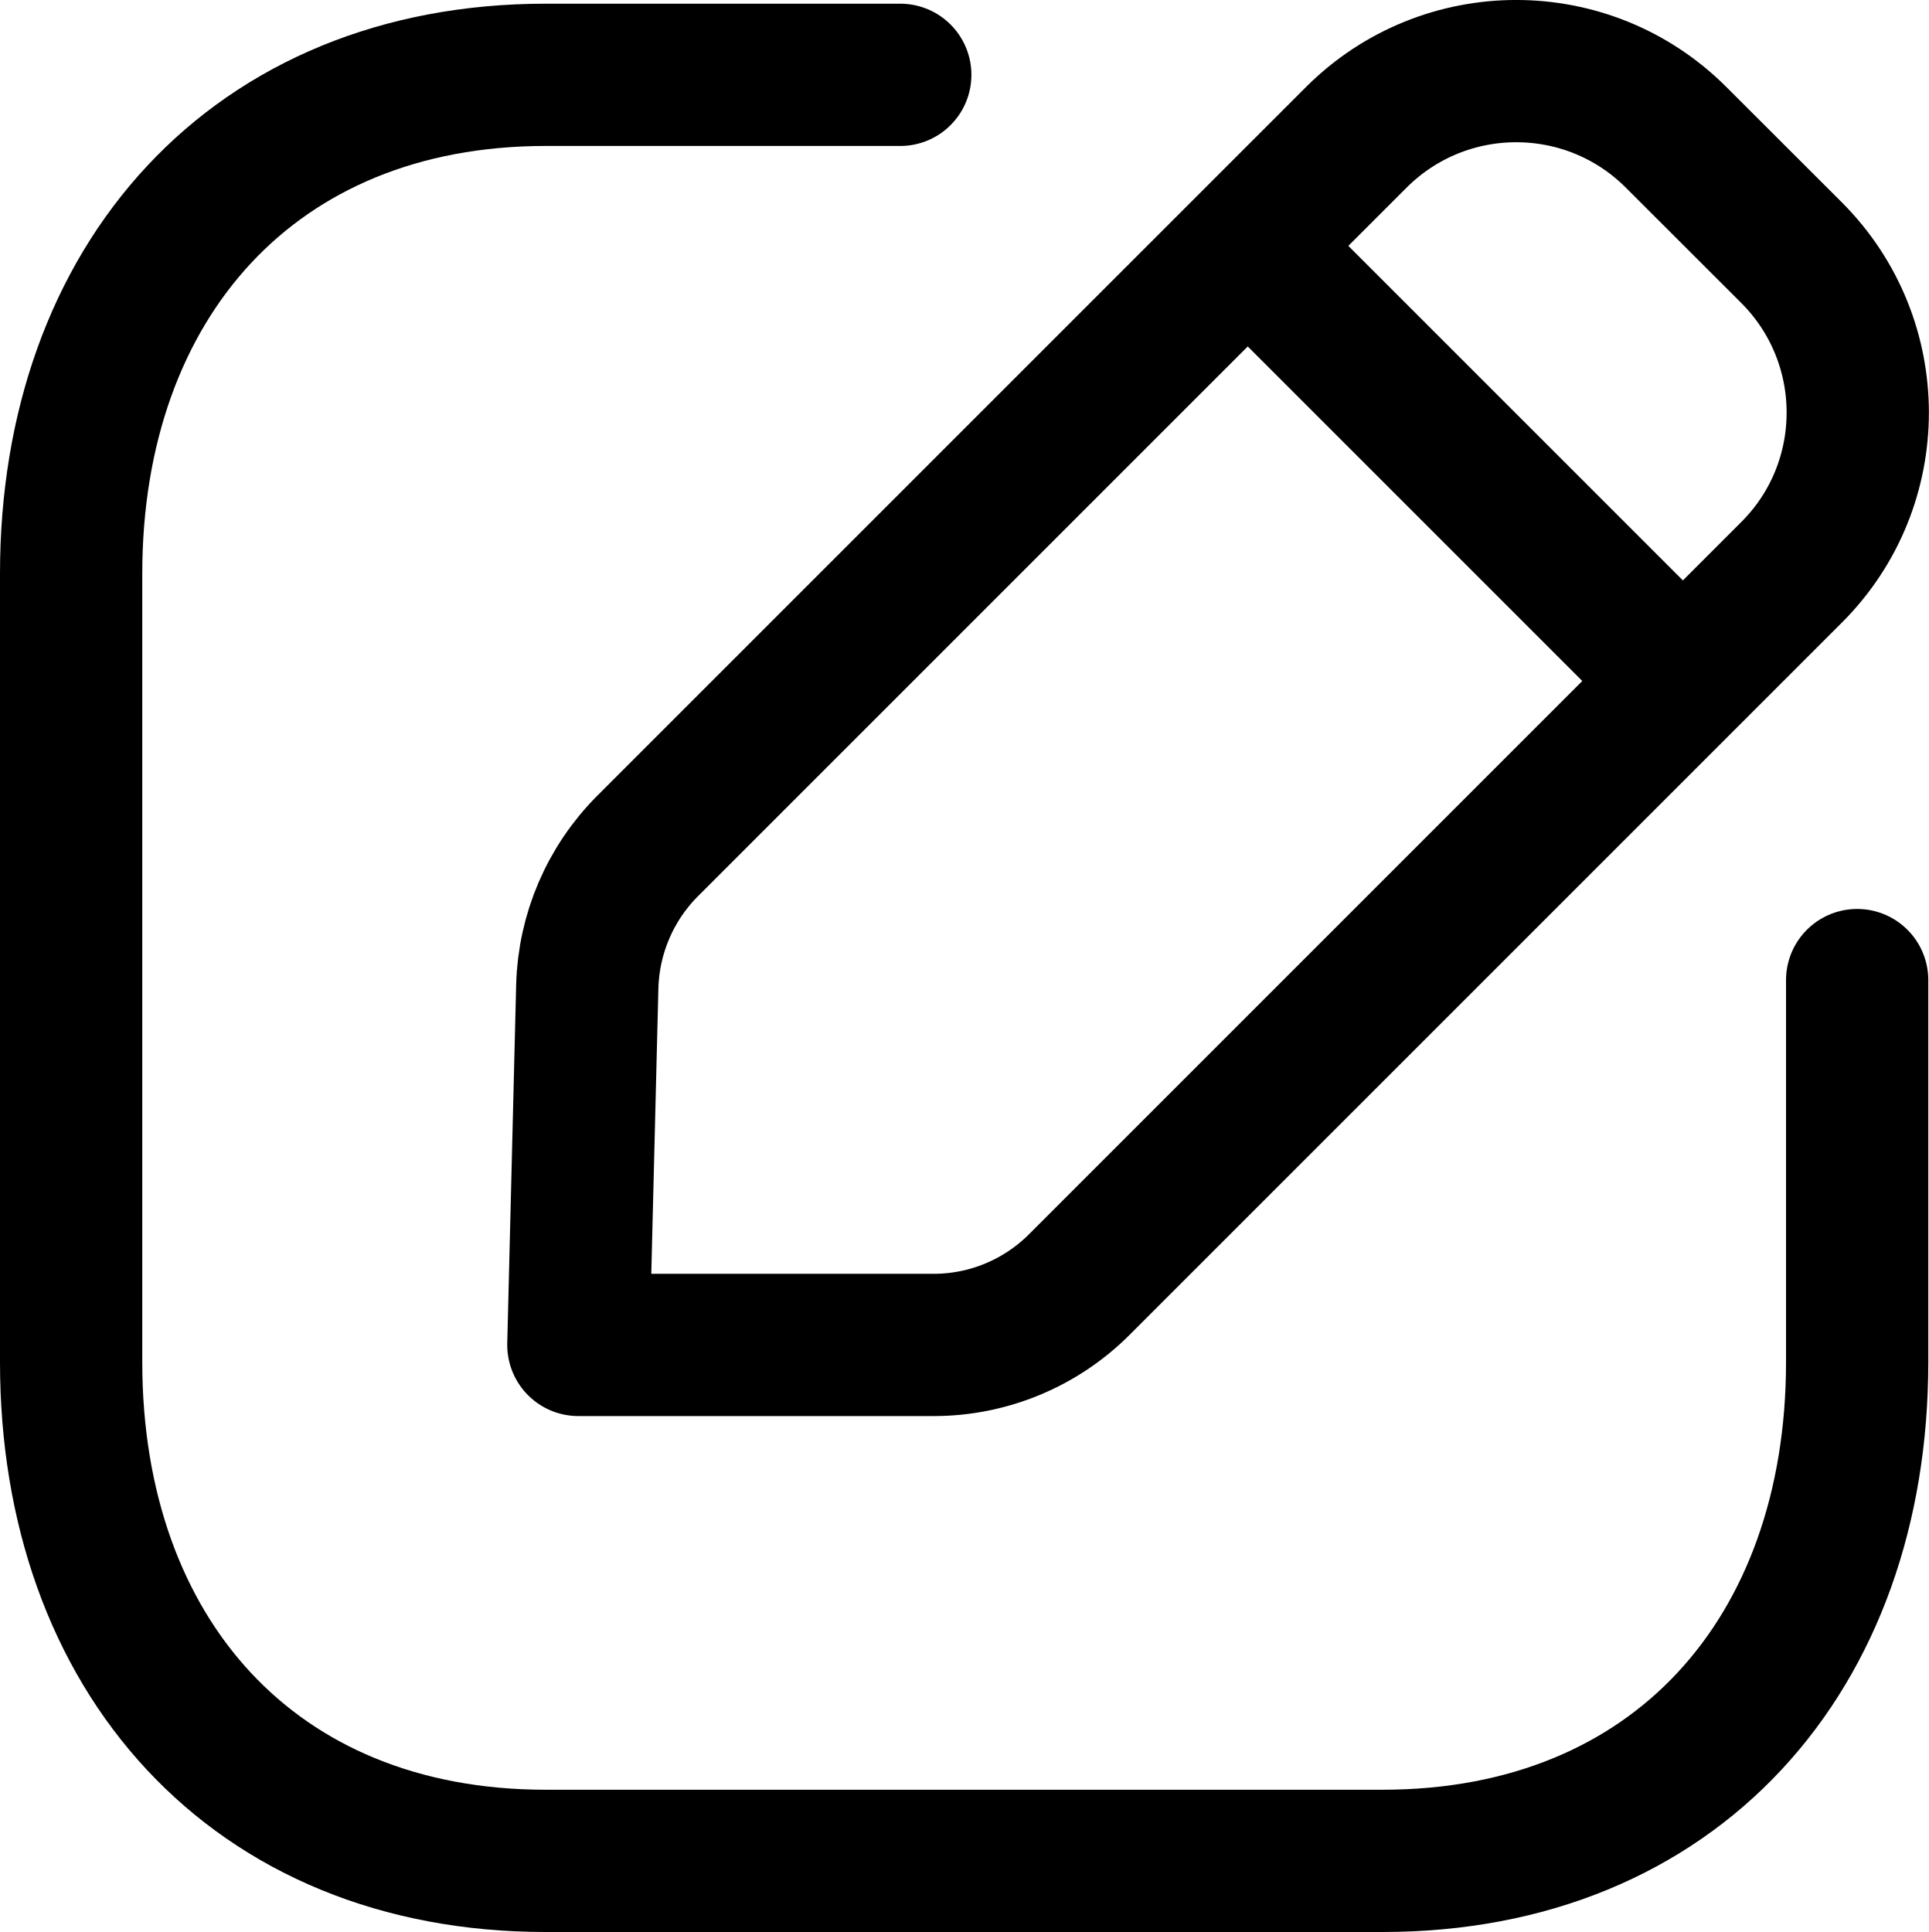
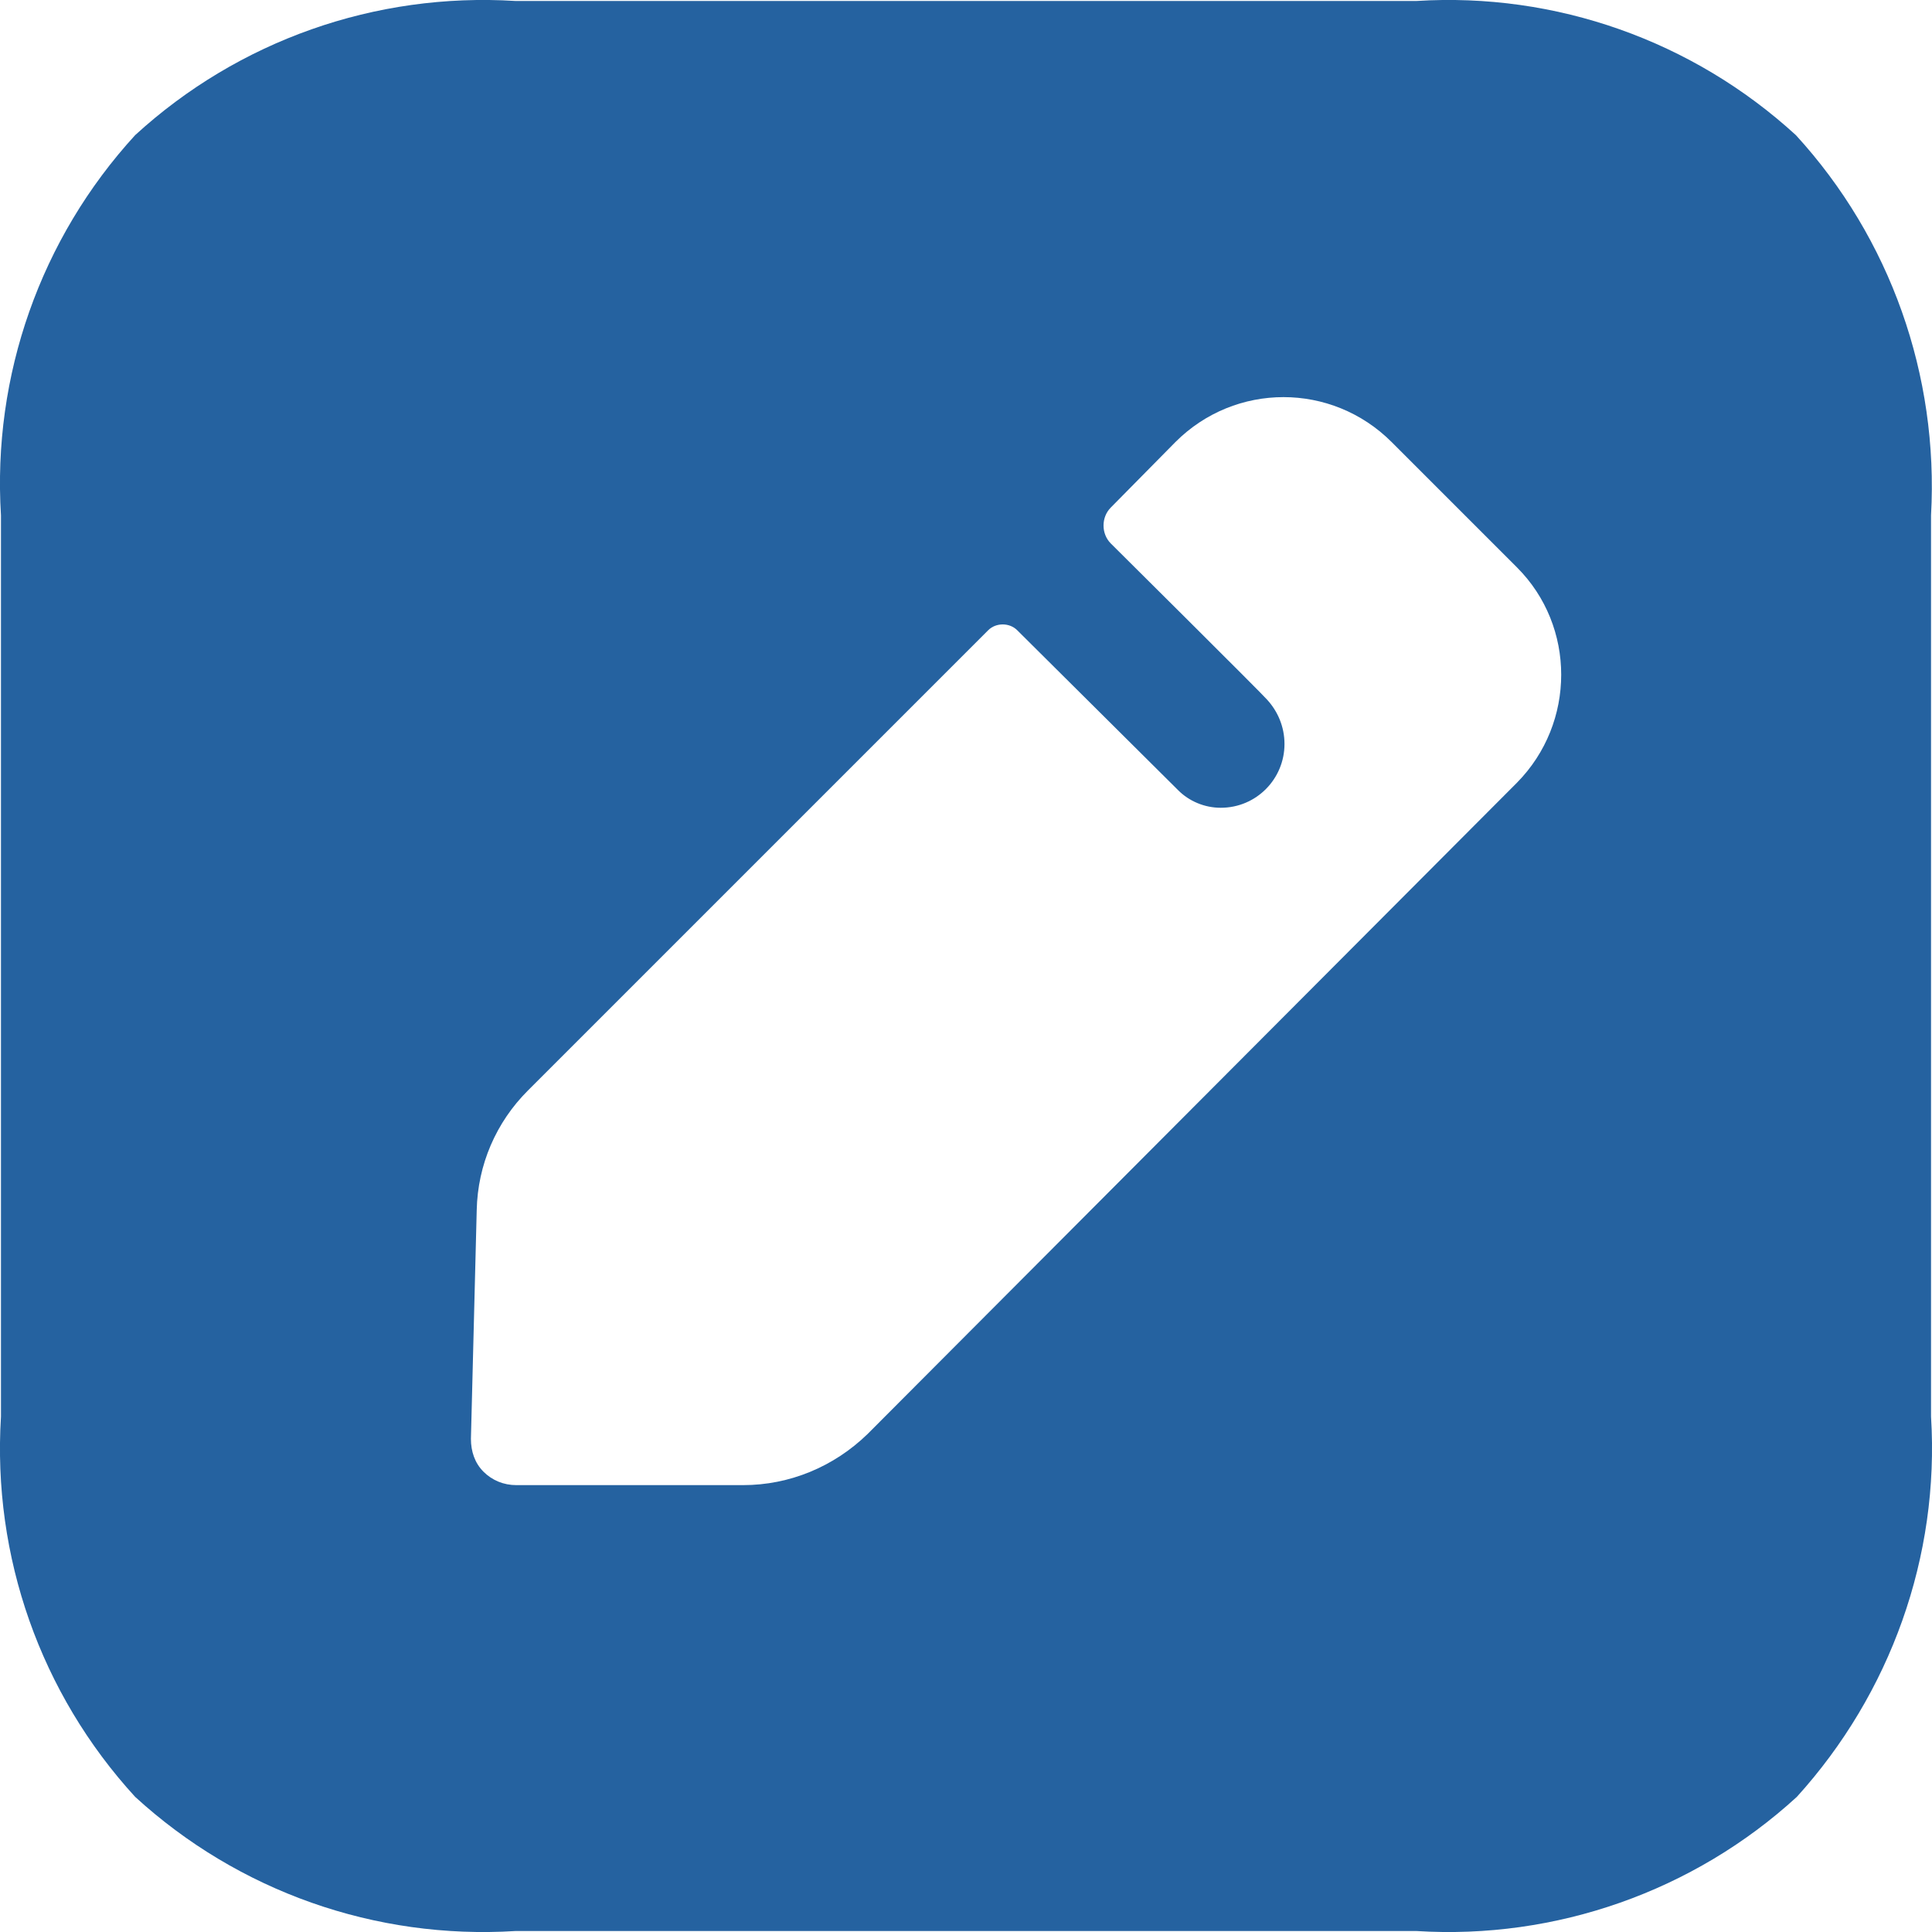
- <svg xmlns="http://www.w3.org/2000/svg" preserveAspectRatio="none" width="100%" height="100%" overflow="visible" style="display: block;" viewBox="0 0 20.337 20.371" fill="none">
-   <g id="Edit Square">
-     <path id="Stroke 1" d="M9.492 0.789H5.753C2.678 0.789 0.75 2.966 0.75 6.048V14.362C0.75 17.444 2.669 19.621 5.753 19.621H14.577C17.662 19.621 19.581 17.444 19.581 14.362V10.334" stroke="currentColor" stroke-width="1.5" stroke-linecap="round" stroke-linejoin="round" />
-     <path id="Stroke 3" fill-rule="evenodd" clip-rule="evenodd" d="M6.827 8.921L14.3 1.448C15.232 0.517 16.741 0.517 17.672 1.448L18.889 2.664C19.82 3.595 19.82 5.106 18.889 6.035L11.38 13.544C10.973 13.951 10.421 14.181 9.845 14.181H6.098L6.192 10.4C6.207 9.845 6.434 9.315 6.827 8.921Z" stroke="currentColor" stroke-width="1.5" stroke-linecap="round" stroke-linejoin="round" />
-     <path id="Stroke 5" d="M13.165 2.602L17.731 7.168" stroke="currentColor" stroke-width="1.5" stroke-linecap="round" stroke-linejoin="round" />
-   </g>
+ <svg xmlns="http://www.w3.org/2000/svg" width="20" height="20" viewBox="0 0 20 20" fill="none">
+   <path fill-rule="evenodd" clip-rule="evenodd" d="M14.665 0.01C16.104 -0.08 17.522 0.42 18.591 1.399C19.57 2.468 20.07 3.886 19.99 5.335V14.665C20.08 16.114 19.57 17.532 18.601 18.601C17.532 19.58 16.104 20.08 14.665 19.99H5.335C3.886 20.08 2.468 19.58 1.399 18.601C0.42 17.532 -0.08 16.114 0.01 14.665V5.335C-0.08 3.886 0.42 2.468 1.399 1.399C2.468 0.42 3.886 -0.08 5.335 0.01H14.665ZM8.981 14.845L15.704 8.102C16.314 7.483 16.314 6.484 15.704 5.874L14.406 4.576C13.786 3.956 12.787 3.956 12.168 4.576L11.498 5.255C11.399 5.355 11.399 5.525 11.498 5.625C11.498 5.625 13.087 7.203 13.117 7.243C13.227 7.363 13.297 7.523 13.297 7.702C13.297 8.062 13.007 8.362 12.637 8.362C12.467 8.362 12.308 8.292 12.198 8.182L10.53 6.524C10.45 6.444 10.31 6.444 10.23 6.524L5.465 11.289C5.135 11.618 4.945 12.058 4.935 12.527L4.875 14.895C4.875 15.025 4.915 15.145 5.005 15.235C5.095 15.325 5.215 15.374 5.345 15.374H7.692C8.172 15.374 8.631 15.185 8.981 14.845Z" fill="#2562A0" />
</svg>
